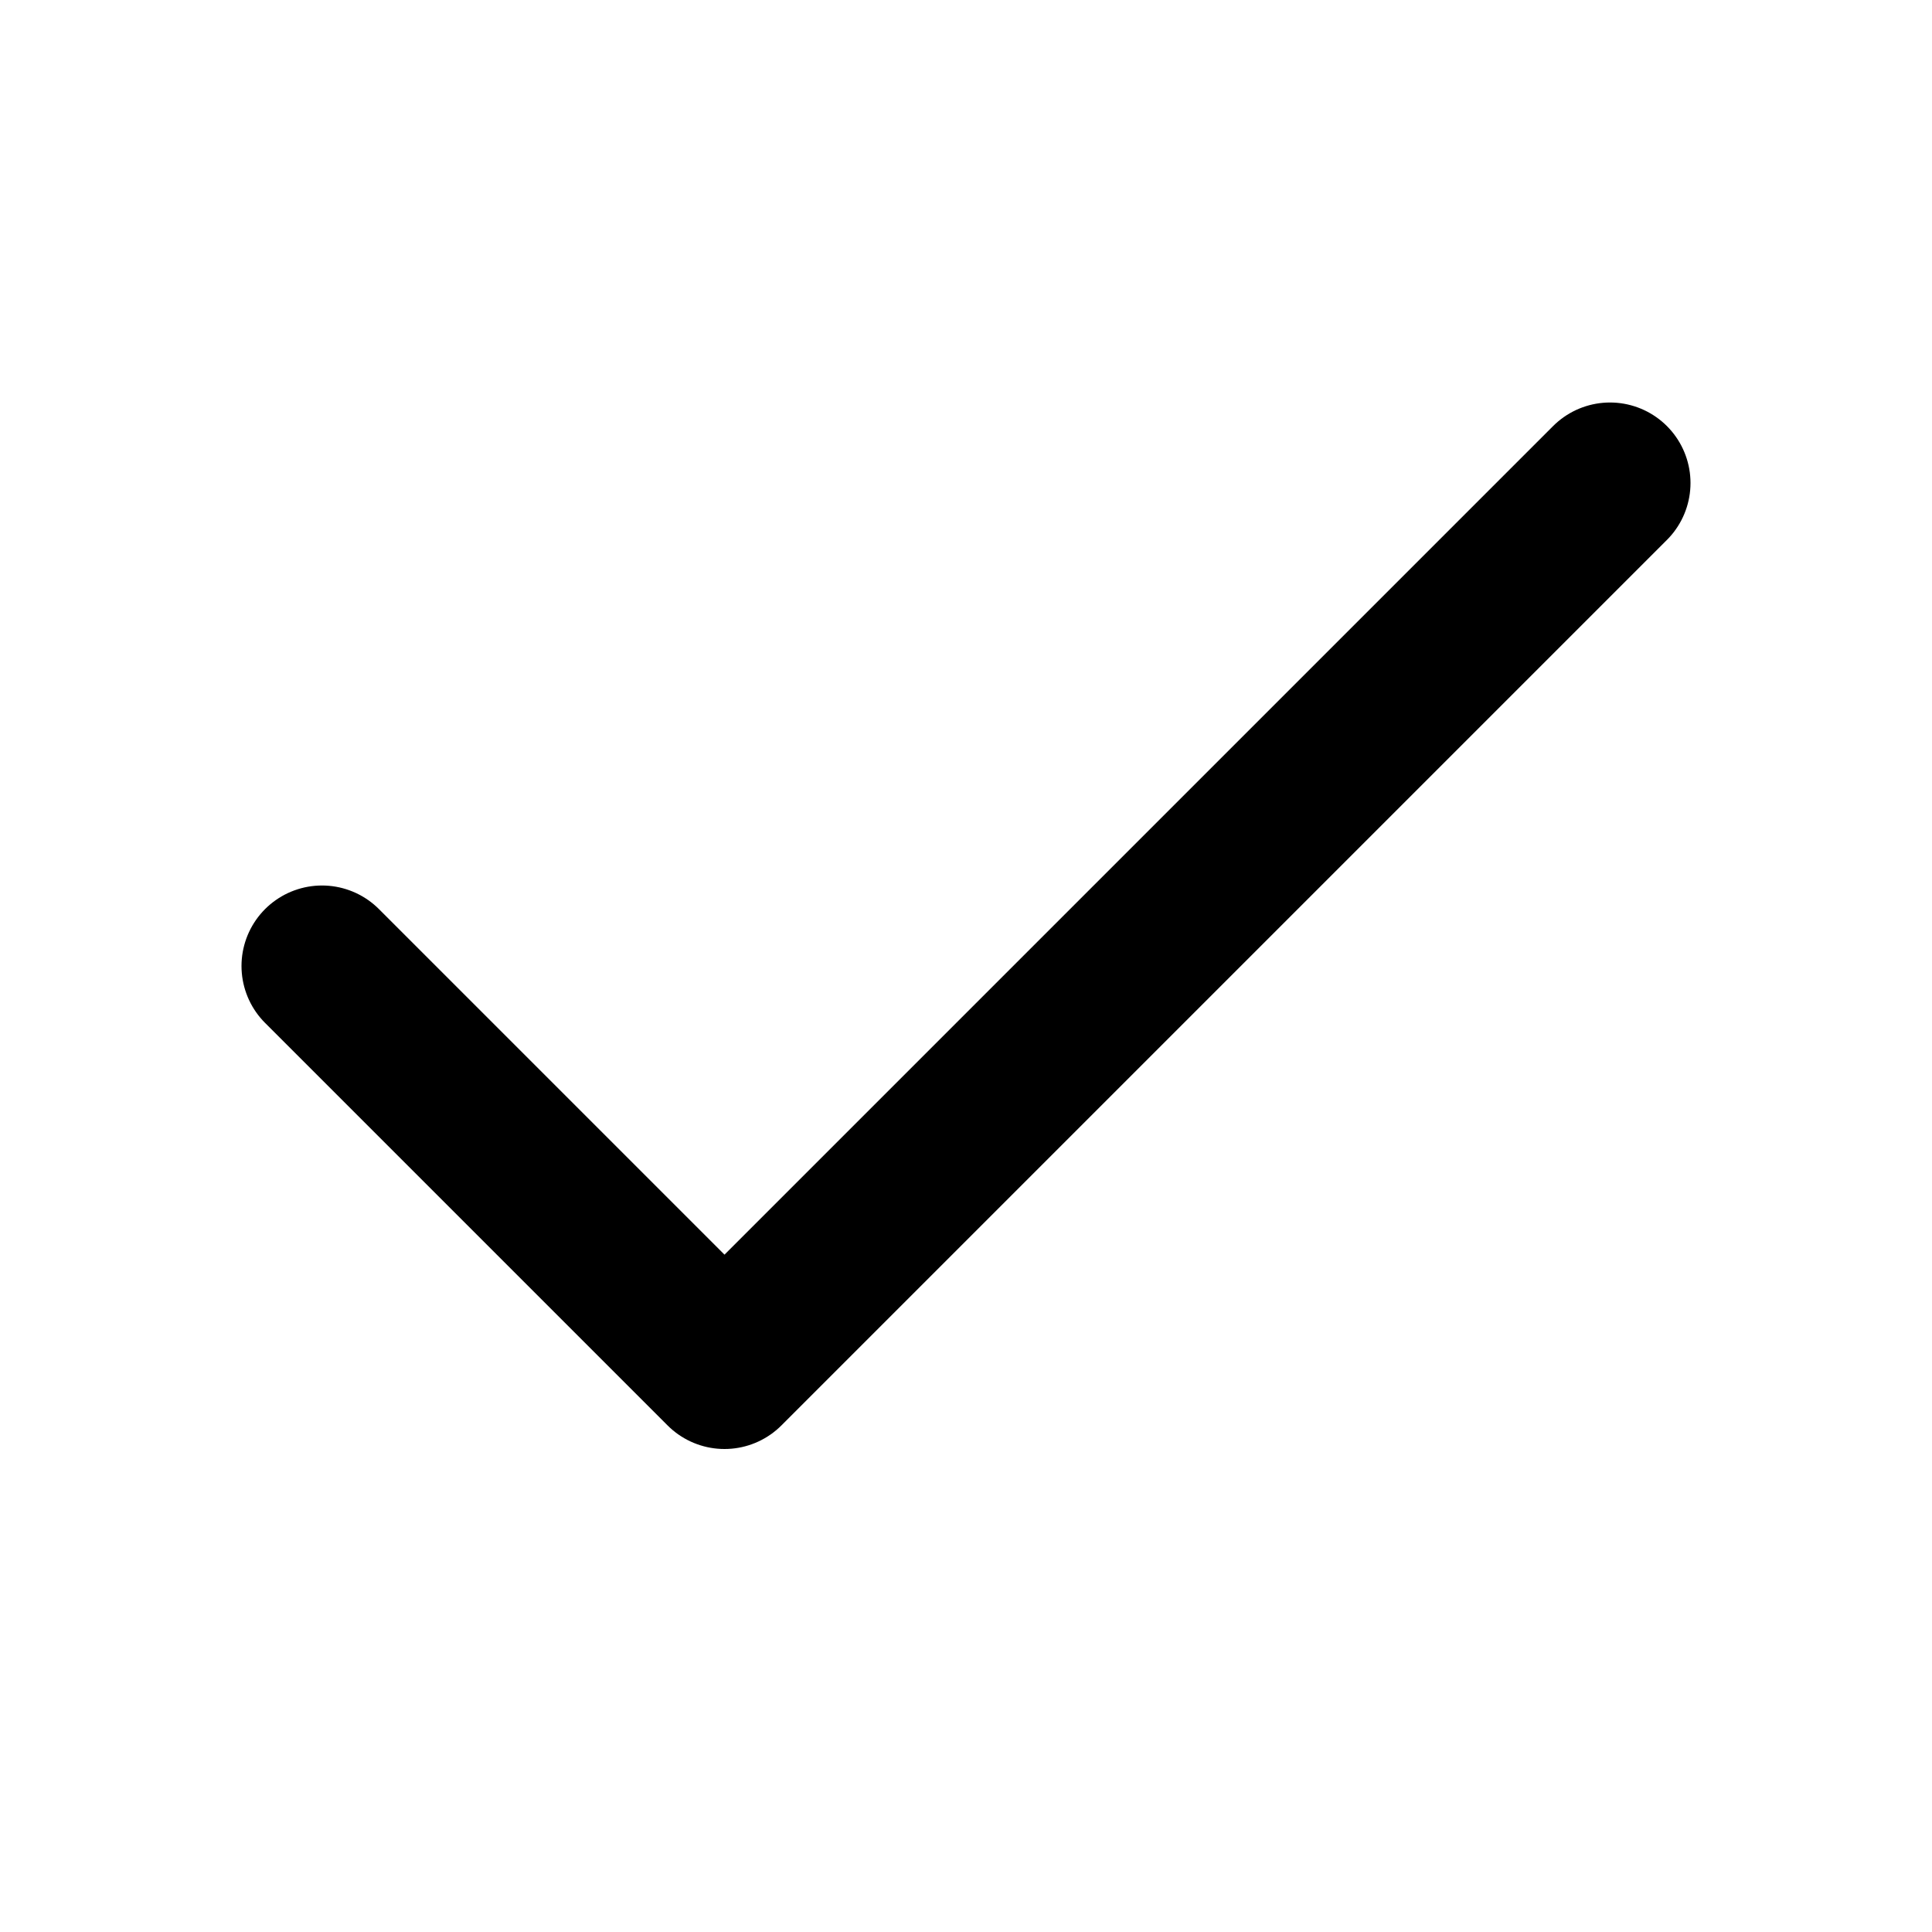
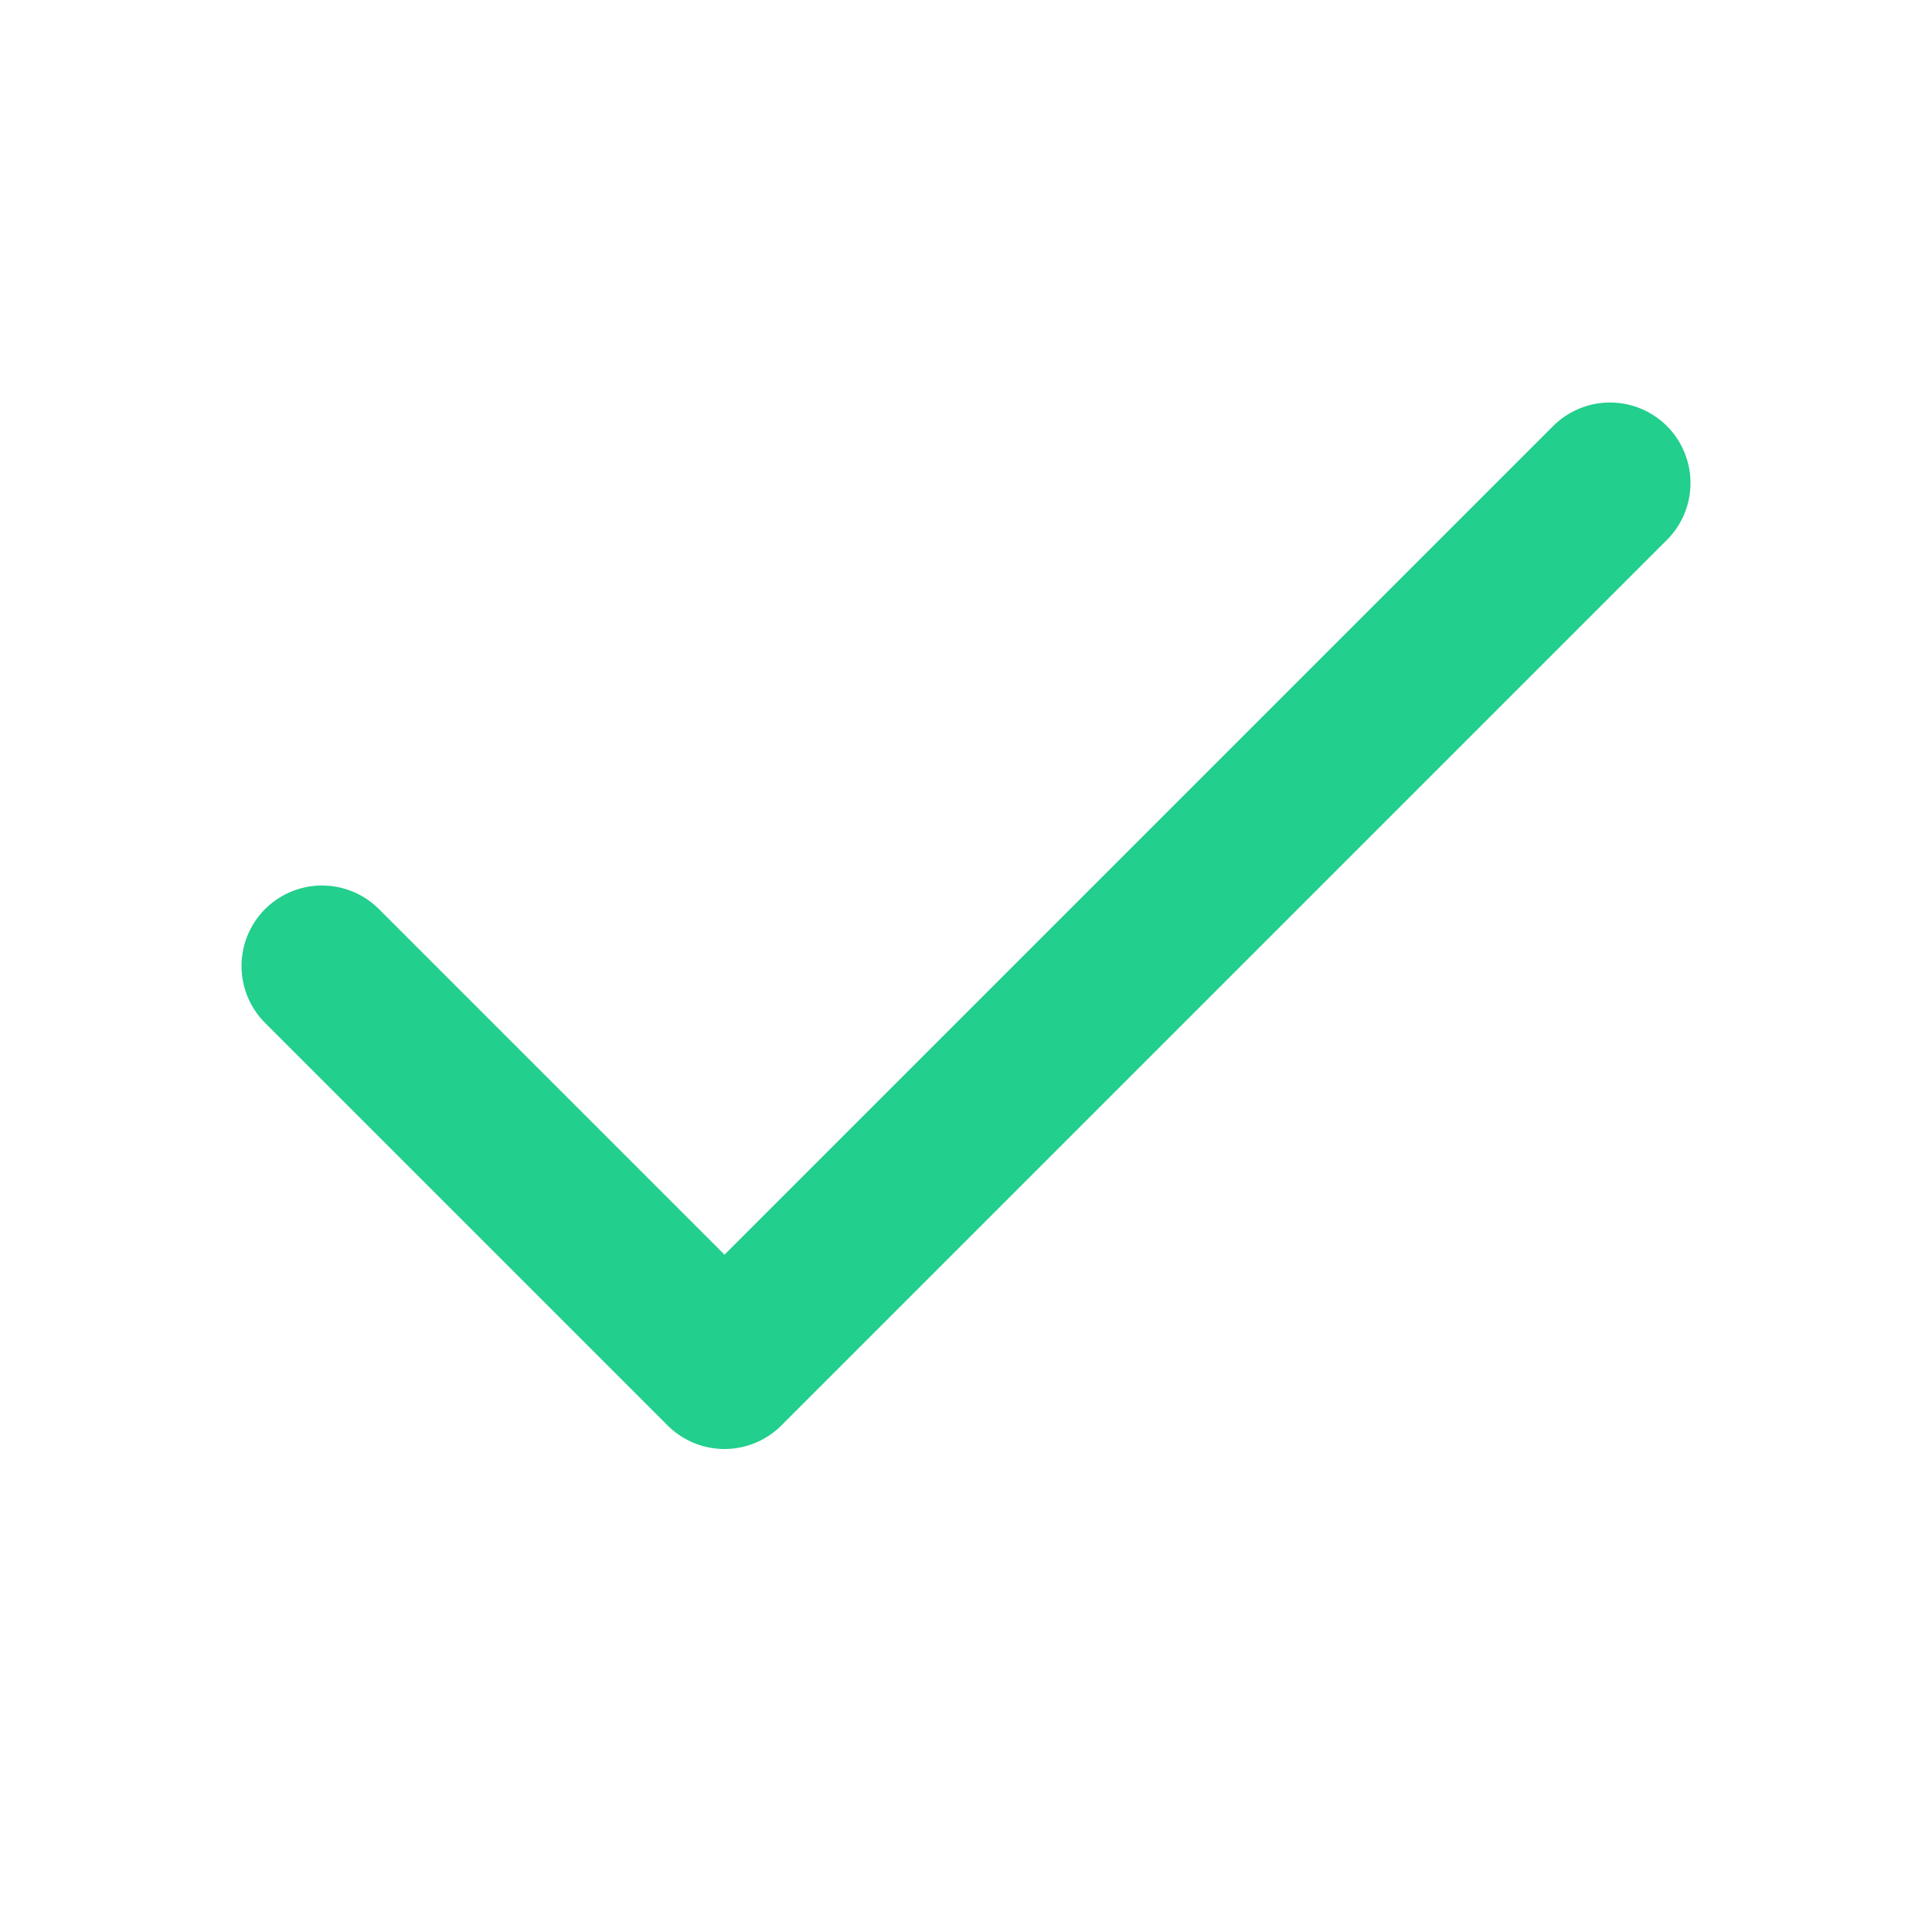
- <svg xmlns="http://www.w3.org/2000/svg" width="24" height="24" viewBox="0 0 24 24" fill="none" stroke="currentColor" stroke-width="2" stroke-linecap="round" stroke-linejoin="round" class="lucide lucide-check preview-icon">
+ <svg xmlns="http://www.w3.org/2000/svg" width="24" height="24" viewBox="0 0 24 24" fill="none" stroke="#22CF8C" stroke-width="2" stroke-linecap="round" stroke-linejoin="round" class="lucide lucide-check preview-icon">
  <path d="M20 6 9 17l-5-5" />
</svg>
